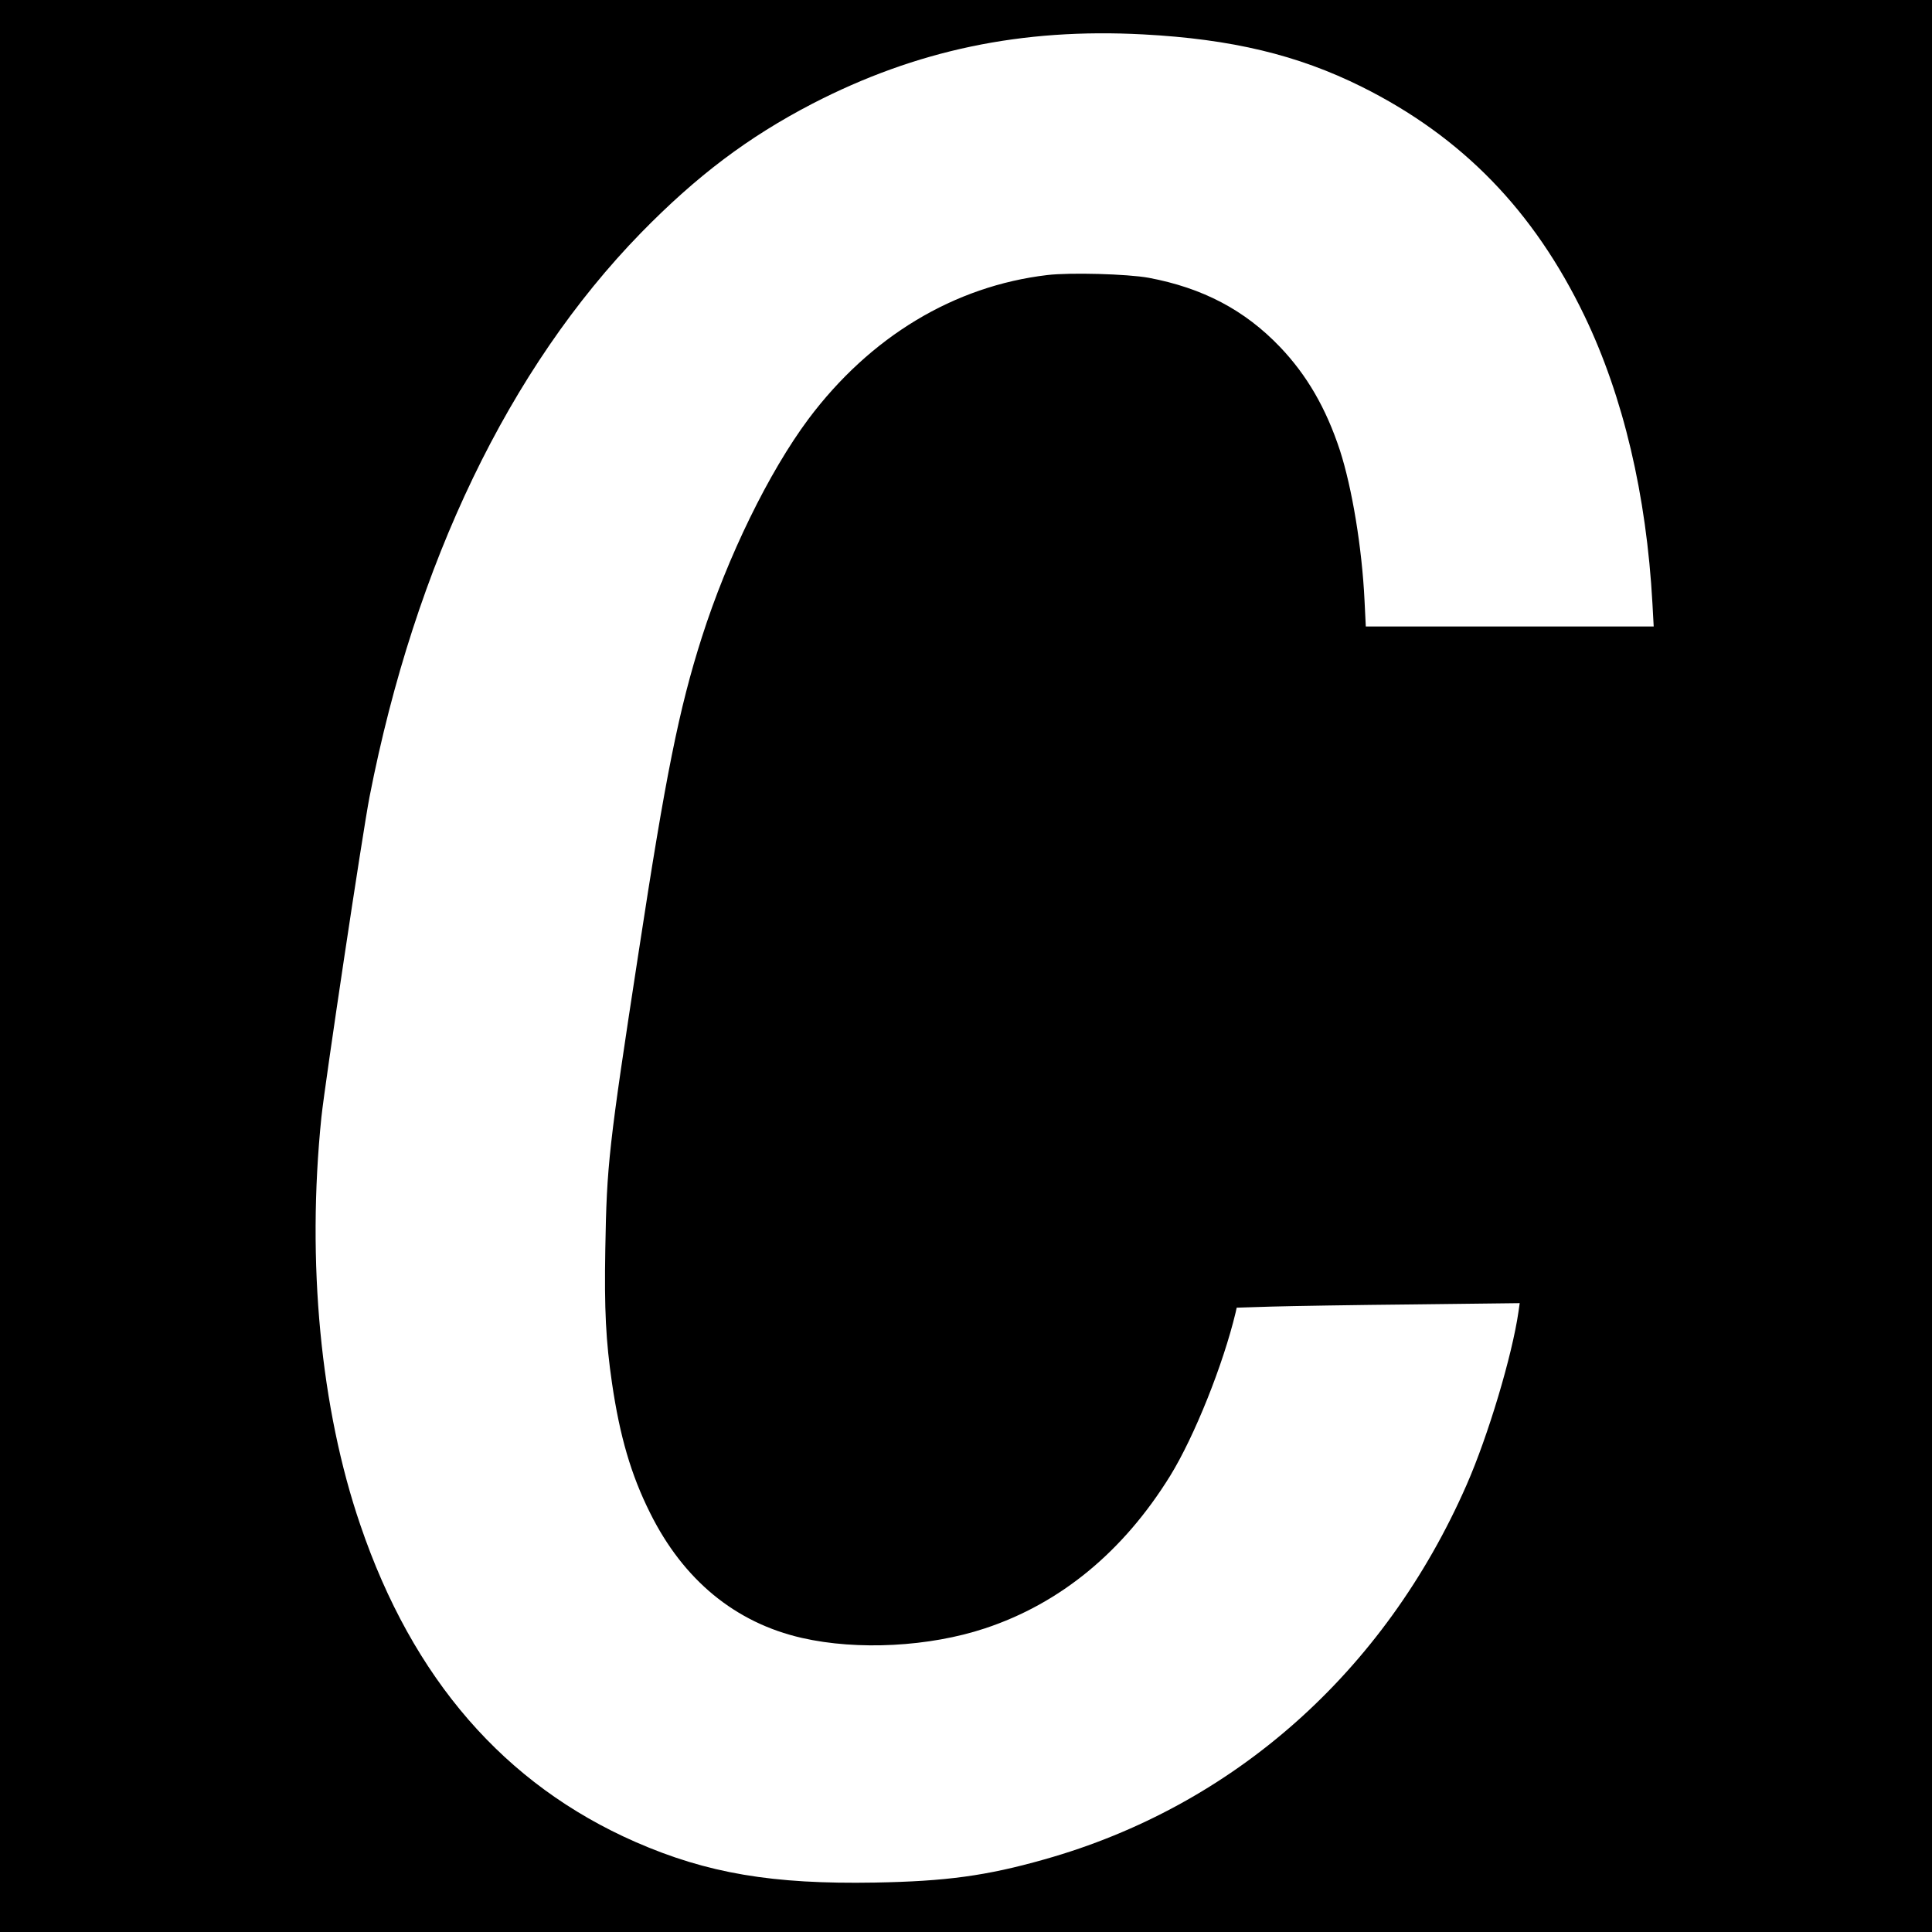
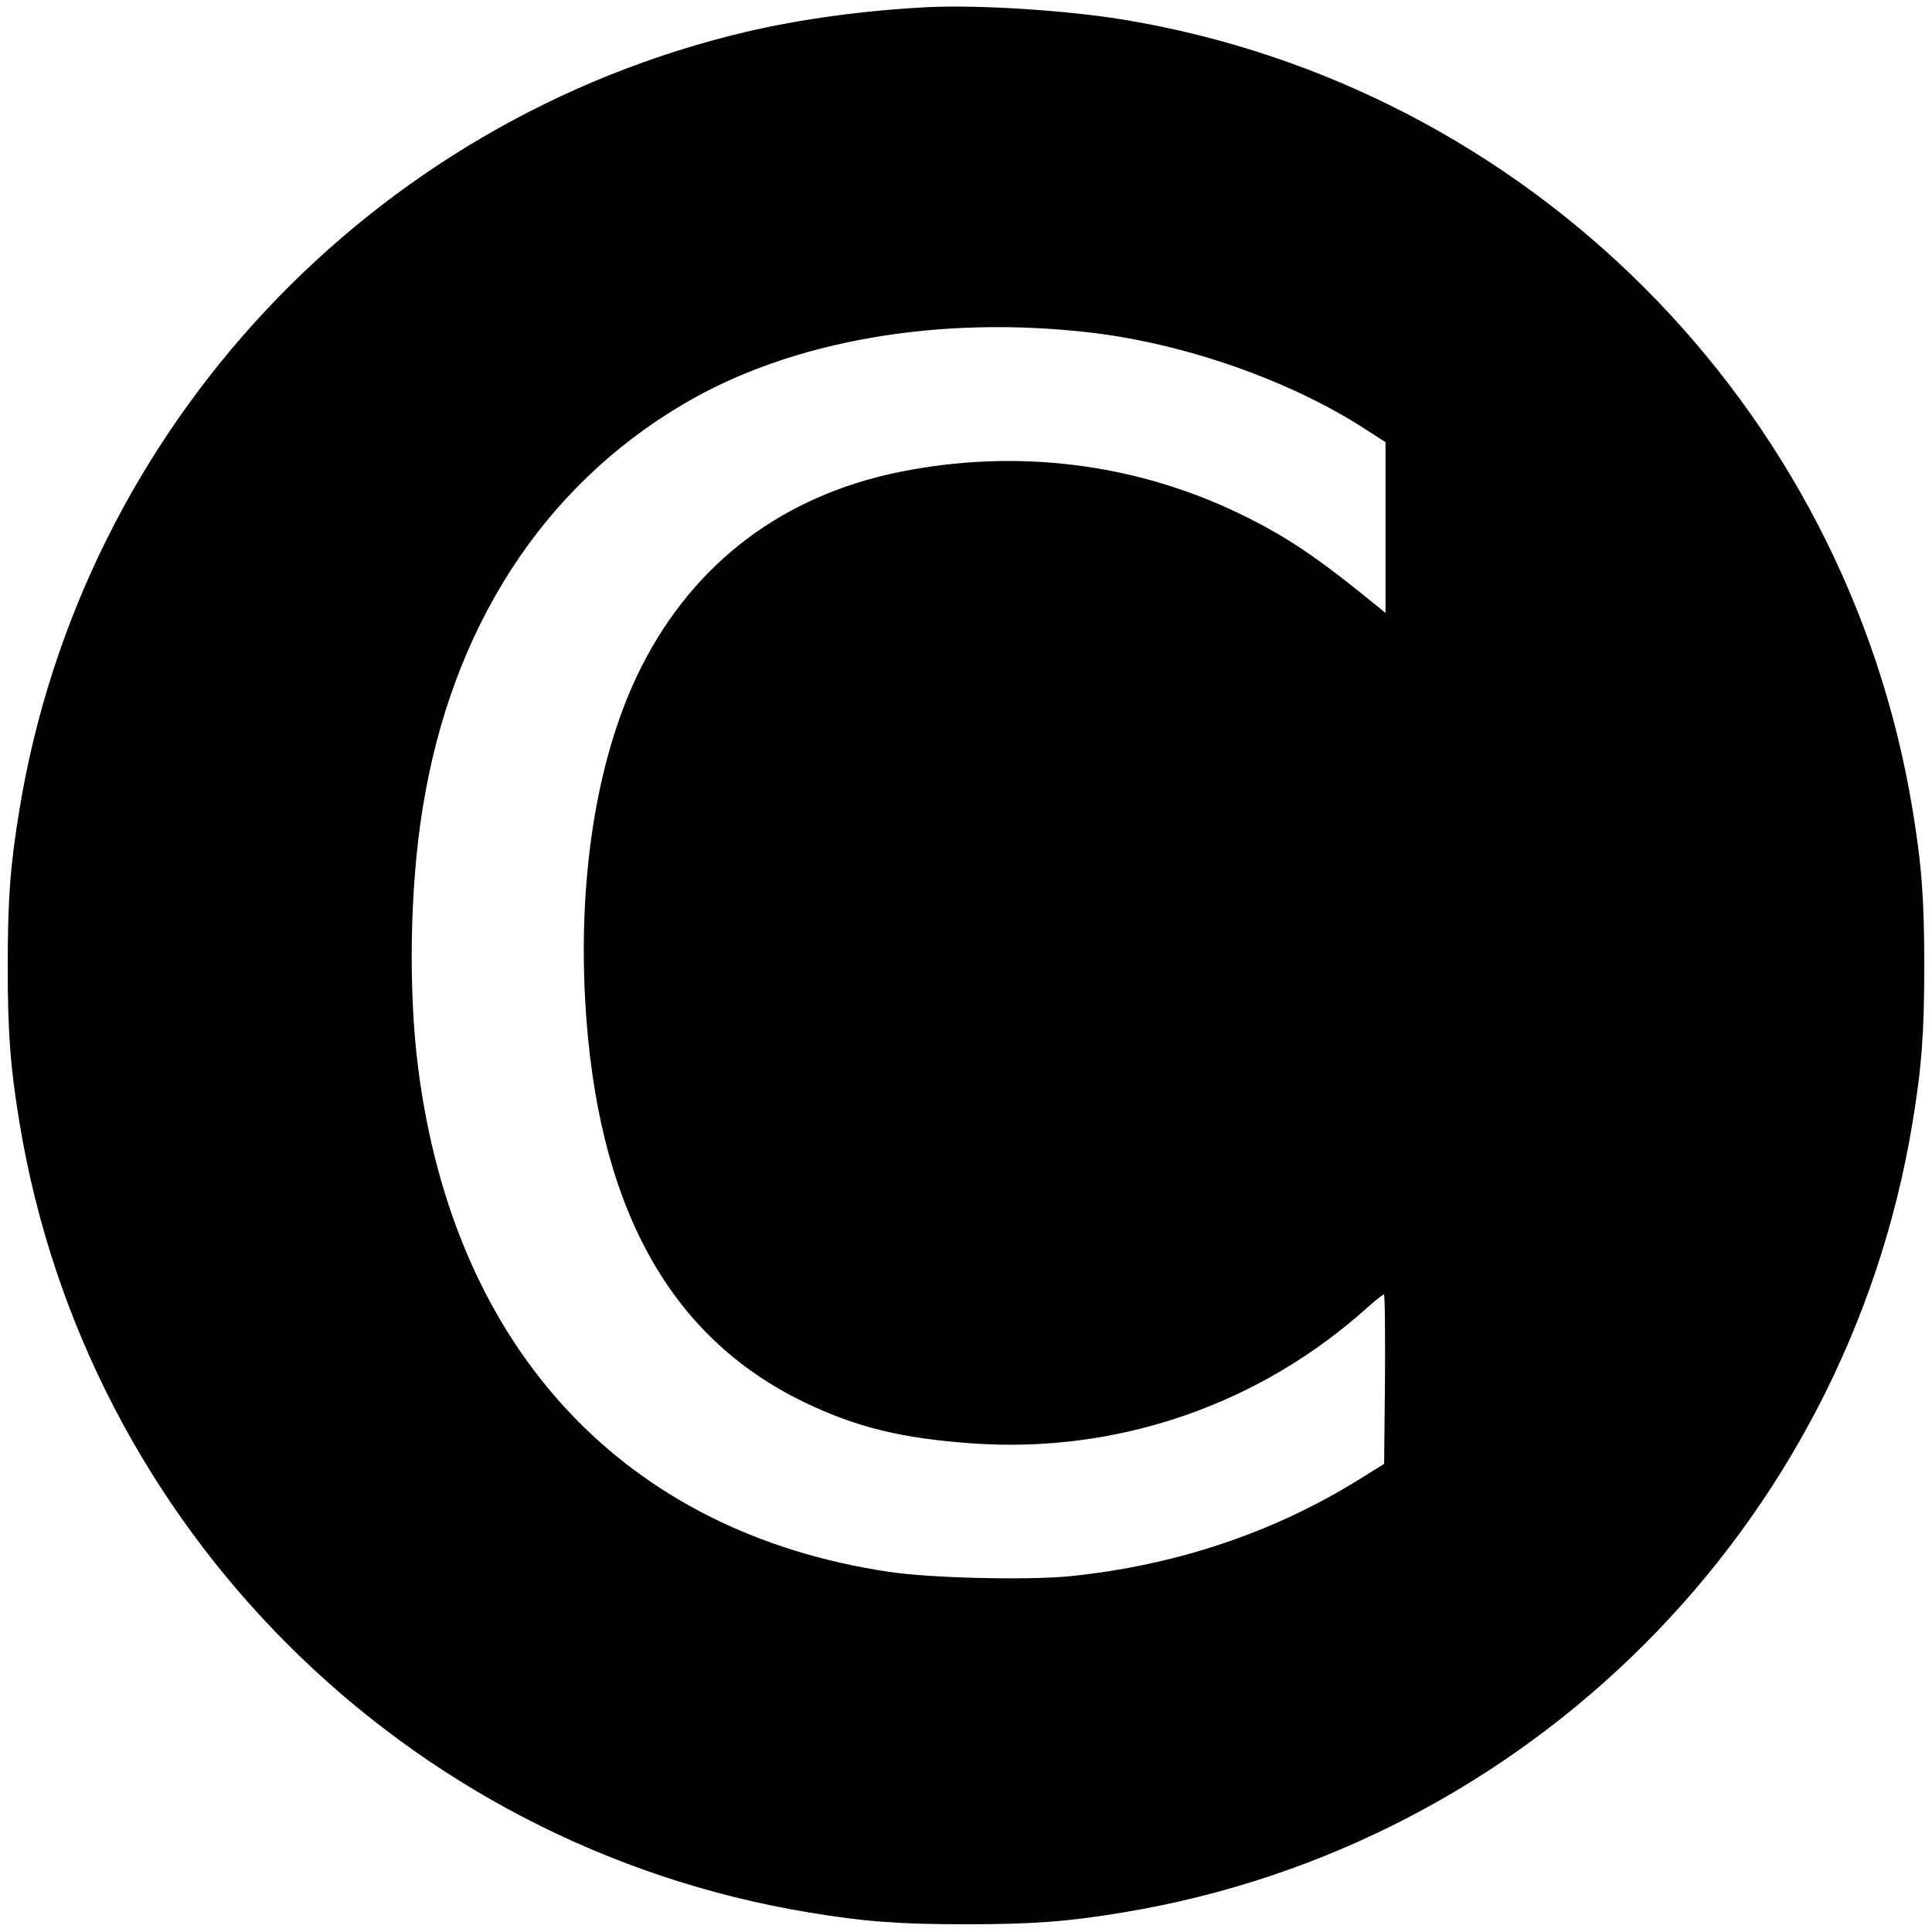
- <svg xmlns="http://www.w3.org/2000/svg" version="1.0" width="1067pt" height="1067pt" viewBox="0 0 1067 1067" preserveAspectRatio="xMidYMid meet">
-   <g transform="translate(0,1067) scale(0.1,-0.1)" fill="#000000" stroke="none">
-     <path d="M0 5335 l0 -5335 5335 0 5335 0 0 5335 0 5335 -5335 0 -5335 0 0 -5335z m6314 5145 c488 -26 852 -113 1206 -289 554 -276 951 -684 1231 -1266 214 -445 342 -988 375 -1587 l7 -128 -795 0 -795 0 -7 143 c-14 293 -69 623 -136 830 -77 234 -183 416 -331 571 -195 204 -427 326 -726 382 -117 21 -432 30 -559 15 -515 -61 -978 -340 -1319 -795 -219 -294 -447 -761 -589 -1206 -126 -395 -200 -762 -350 -1745 -165 -1073 -175 -1168 -183 -1632 -6 -338 3 -509 37 -742 43 -293 105 -506 210 -716 184 -371 471 -607 839 -691 307 -70 704 -49 1011 53 417 138 764 424 1023 843 134 218 292 613 361 901 l6 27 192 6 c106 3 458 9 782 12 l589 7 -7 -49 c-35 -241 -167 -683 -286 -954 -453 -1034 -1288 -1775 -2332 -2069 -321 -91 -544 -121 -936 -128 -566 -10 -926 51 -1322 224 -723 317 -1231 901 -1520 1751 -220 642 -297 1452 -215 2252 20 189 227 1569 266 1770 252 1288 771 2367 1499 3114 309 316 592 529 946 713 573 296 1156 419 1828 383z" />
+ <svg xmlns="http://www.w3.org/2000/svg" version="1.0" width="700pt" height="700pt" viewBox="0 0 700 700" preserveAspectRatio="xMidYMid meet">
+   <g transform="translate(0,700) scale(0.1,-0.1)" fill="#000000" stroke="none">
+     <path d="M3360 6974 c-230 -12 -459 -43 -655 -89 -1363 -321 -2406 -1435 -2634 -2815 -34 -204 -43 -332 -43 -570 0 -238 9 -366 43 -570 242 -1464 1395 -2617 2859 -2859 204 -34 332 -43 570 -43 238 0 366 9 570 43 1464 242 2617 1395 2859 2859 34 204 43 332 43 570 0 238 -9 366 -43 570 -242 1464 -1395 2617 -2859 2859 -209 34 -525 54 -710 45z m600 -1180 c337 -41 711 -172 979 -344 l81 -52 0 -310 0 -309 -28 23 c-223 182 -330 254 -503 338 -381 183 -809 235 -1230 150 -422 -86 -743 -328 -934 -704 -157 -309 -230 -741 -205 -1208 41 -742 301 -1221 795 -1459 189 -91 354 -131 612 -149 525 -36 1038 141 1430 495 28 25 54 45 57 45 4 0 5 -138 4 -307 l-3 -307 -95 -59 c-309 -191 -661 -309 -1044 -348 -154 -15 -503 -7 -656 16 -957 143 -1575 805 -1705 1826 -36 281 -30 654 16 938 104 654 435 1167 947 1468 390 230 929 323 1482 257z" />
  </g>
</svg>
